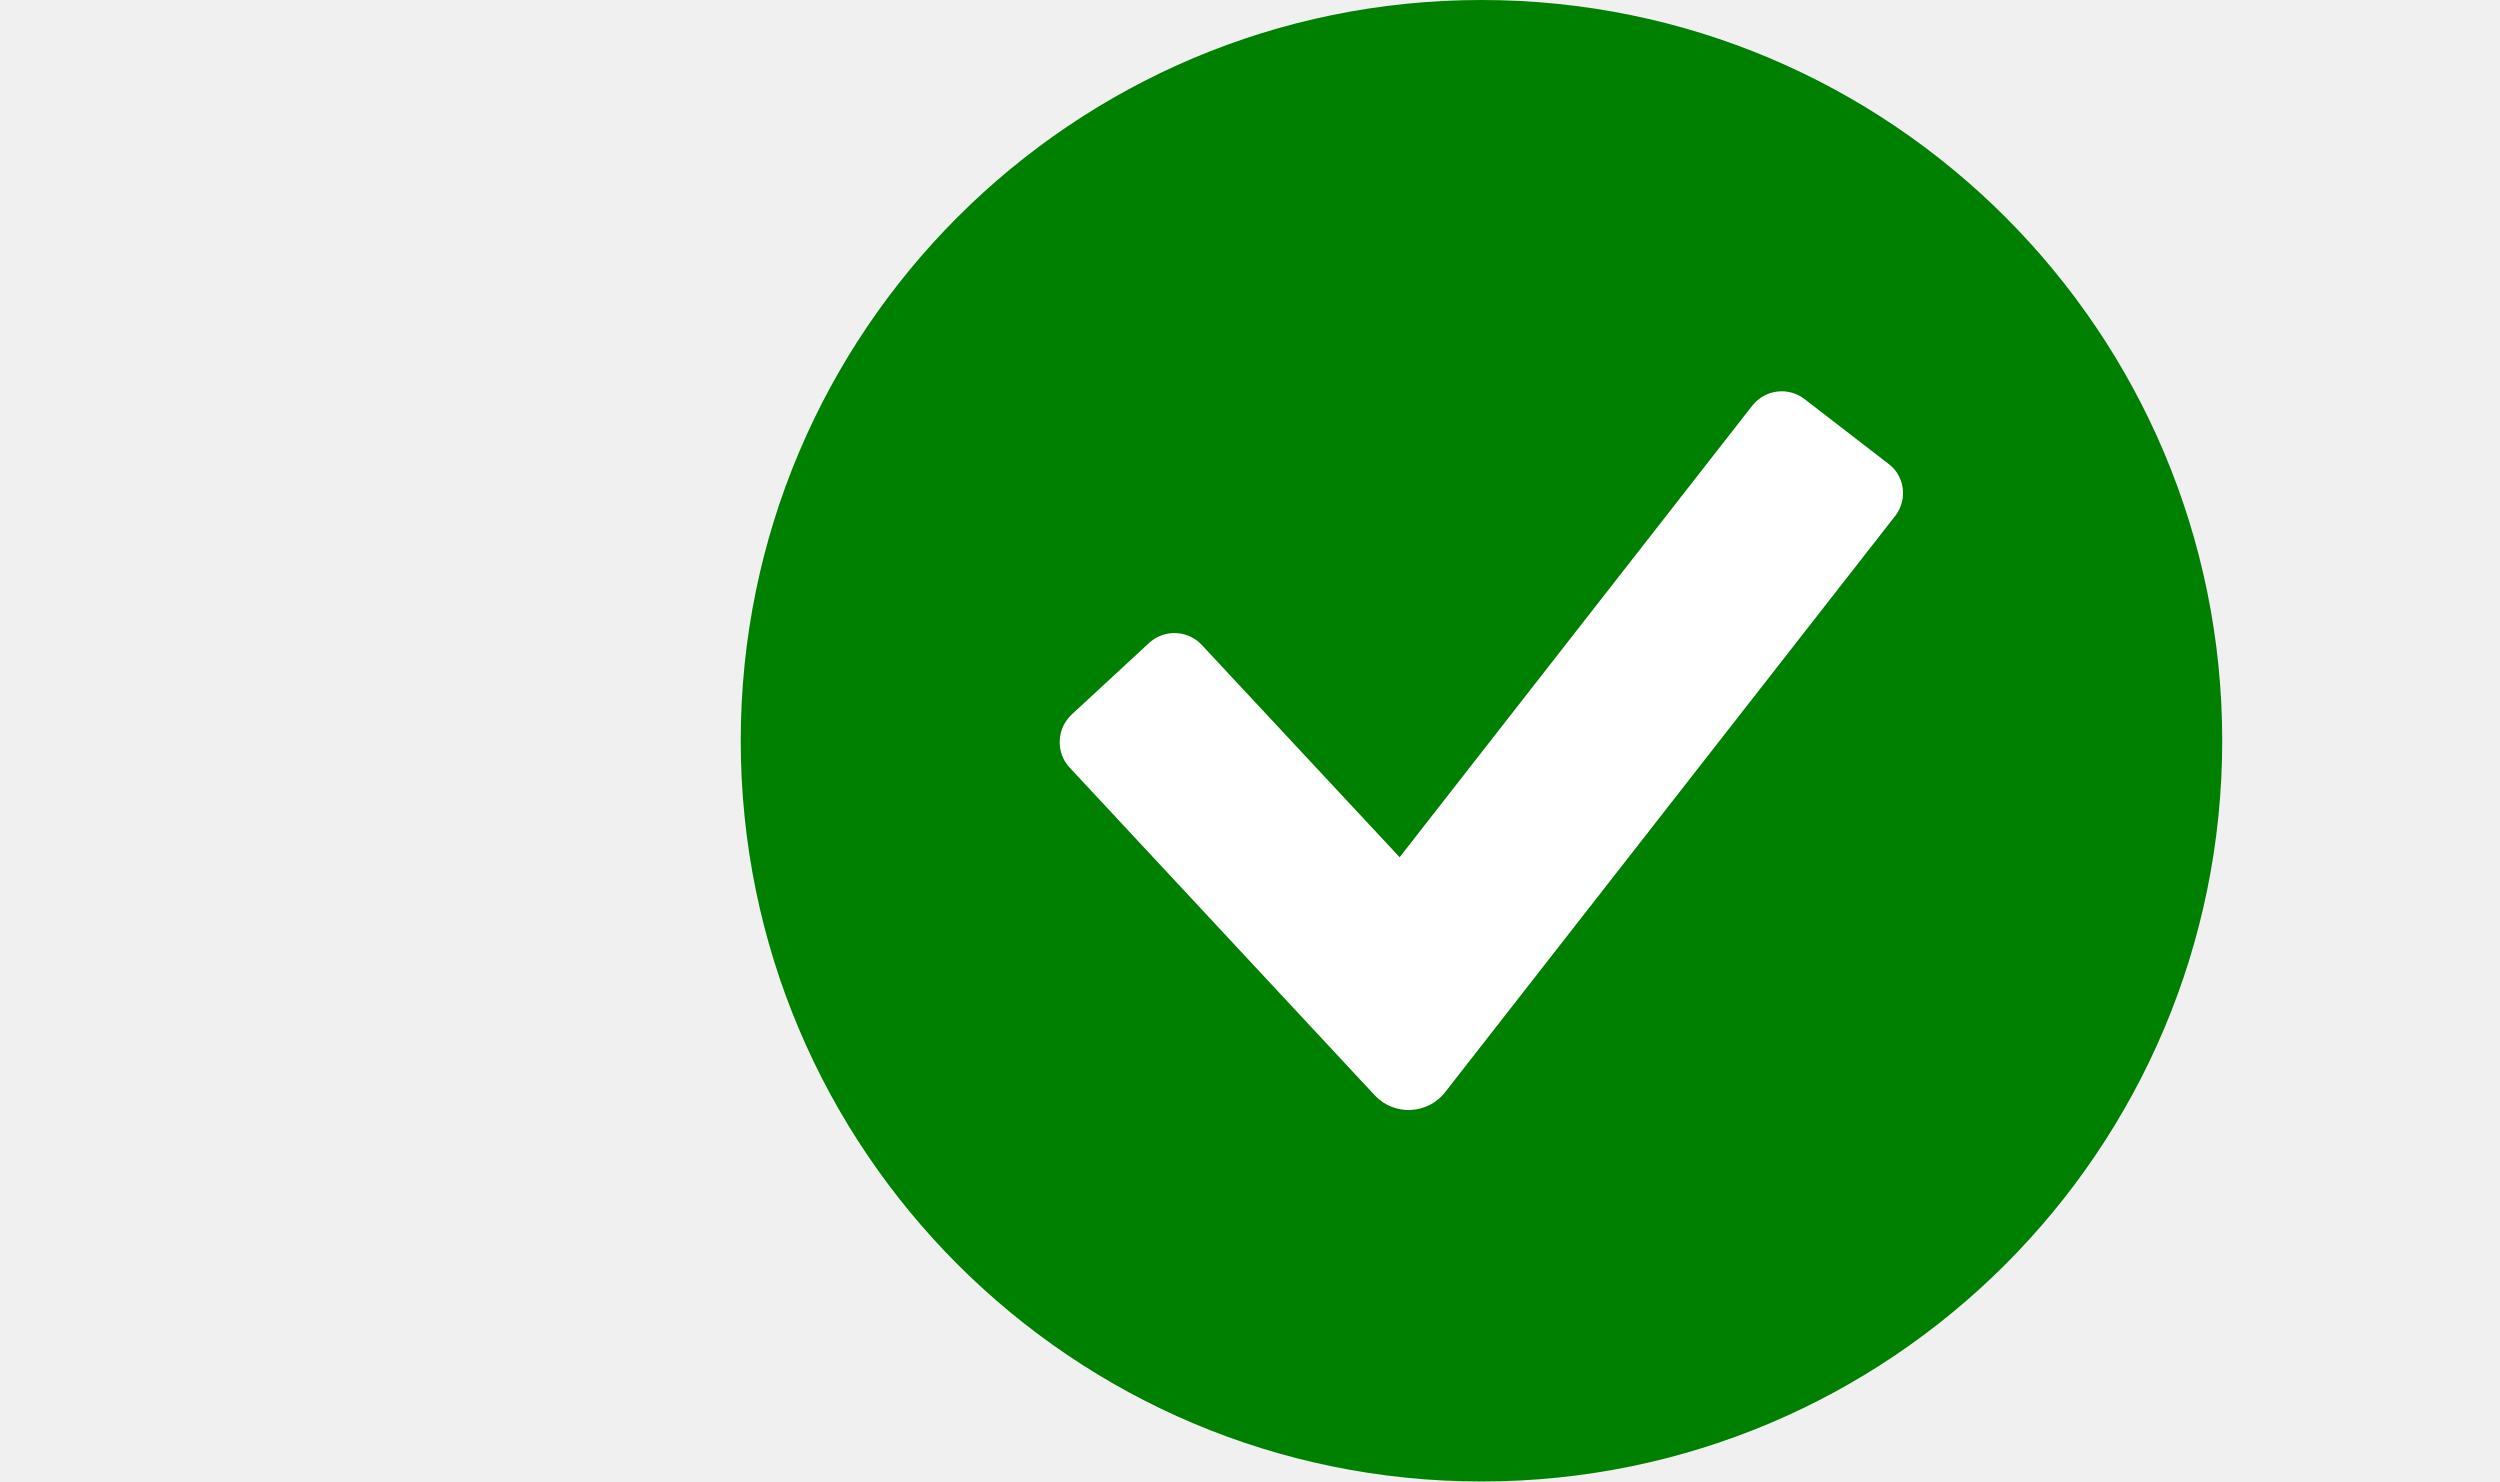
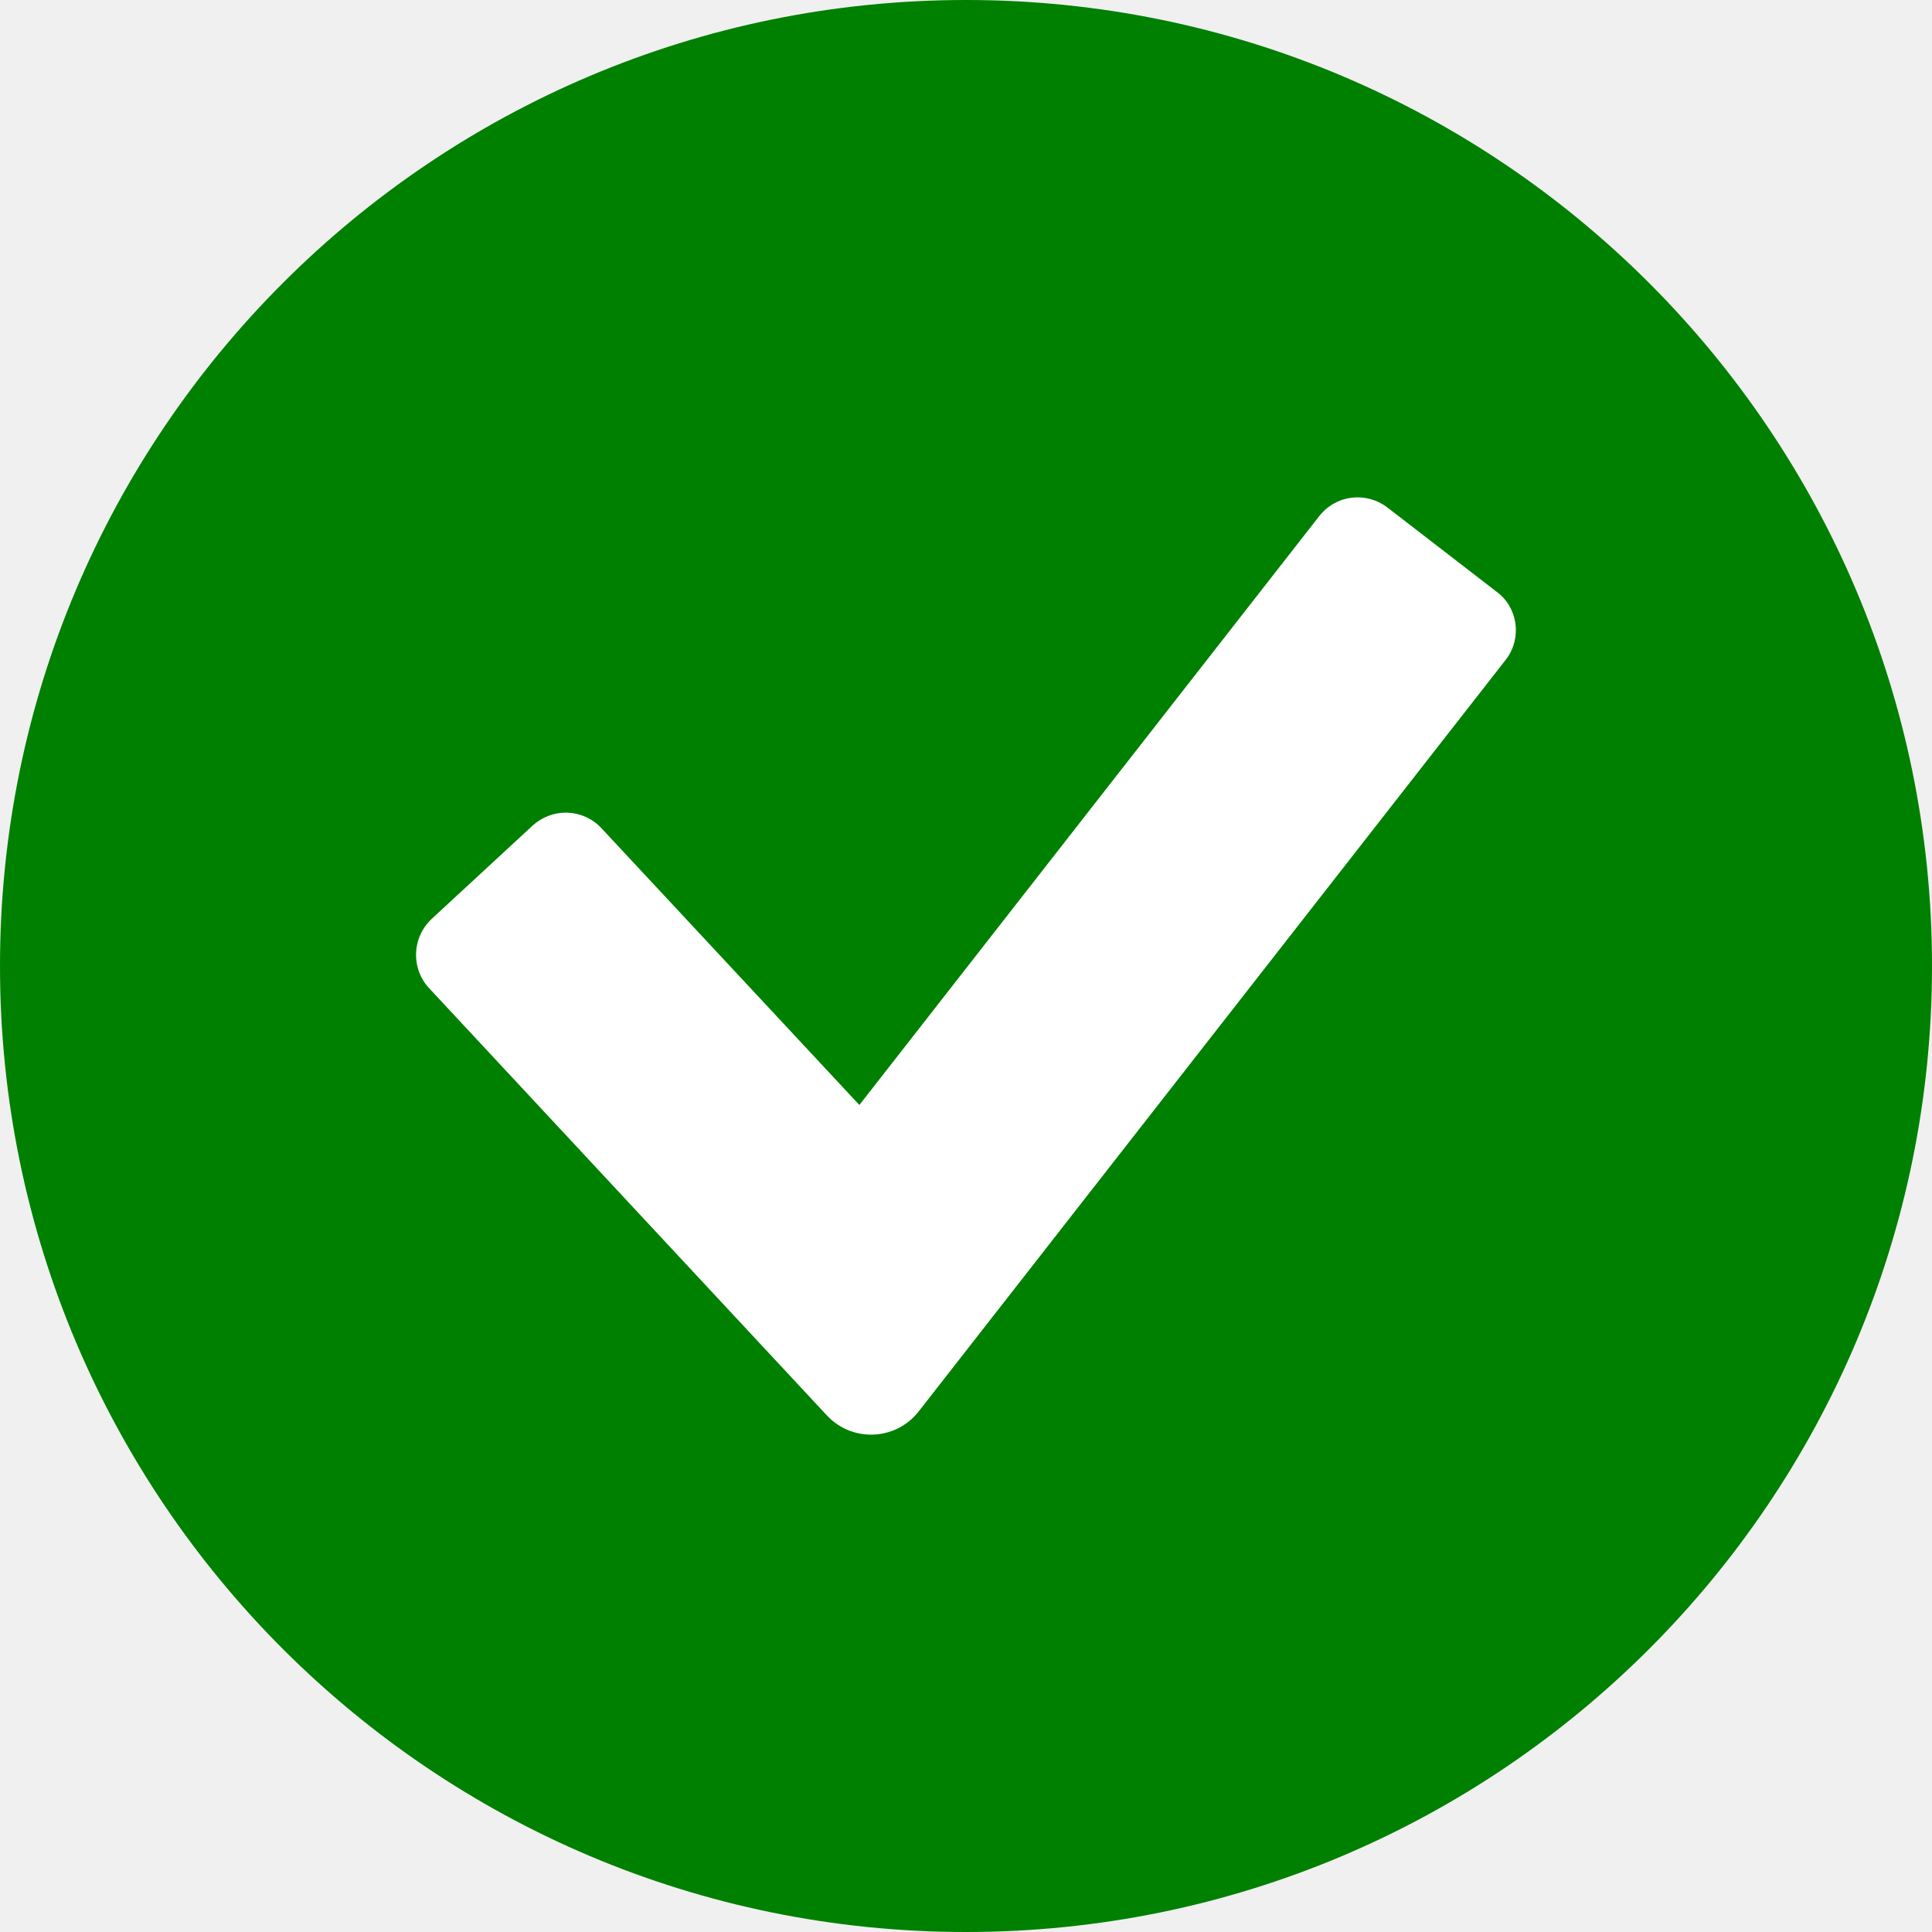
- <svg xmlns="http://www.w3.org/2000/svg" x="0px" y="0px" width="27px" height="16px" viewBox="0 0 27 16">
-   <circle fill="#008000" cx="16" cy="8" r="8" />
-   <path fill="#FFFFFF" d="M 11.553,8.291 C 11.479,8.212 11.441,8.108 11.445,8 11.449,7.891 11.495,7.791 11.575,7.716 L 12.41,6.944 c 0.076,-0.069 0.173,-0.107 0.274,-0.107 0.112,0 0.22,0.047 0.296,0.129 l 2.136,2.292 3.807,-4.875 C 19,4.284 19.116,4.226 19.242,4.226 c 0.09,0 0.175,0.029 0.247,0.084 l 0.906,0.699 c 0.173,0.128 0.21,0.377 0.08,0.554 l -4.868,6.233 c -0.189,0.242 -0.55,0.258 -0.76,0.033 z" />
+ <svg xmlns="http://www.w3.org/2000/svg" x="0px" y="0px" width="16" height="16" viewBox="0 0 16 16" version="1.1" id="svg1">
+   <defs id="defs1" />
+   <circle fill="#008000" cx="8" cy="8" r="8" id="circle1" />
+   <path fill="#ffffff" d="m 3.554,8.184 c -0.074,-0.079 -0.112,-0.183 -0.108,-0.291 0.004,-0.109 0.05,-0.209 0.13,-0.284 l 0.835,-0.772 c 0.076,-0.069 0.173,-0.107 0.274,-0.107 0.112,0 0.22,0.047 0.296,0.129 l 2.136,2.292 3.807,-4.875 c 0.077,-0.099 0.193,-0.157 0.319,-0.157 0.09,0 0.175,0.029 0.247,0.084 l 0.906,0.699 c 0.173,0.128 0.21,0.377 0.08,0.554 L 7.608,11.689 c -0.189,0.242 -0.55,0.258 -0.76,0.033 z" id="path1" />
</svg>
